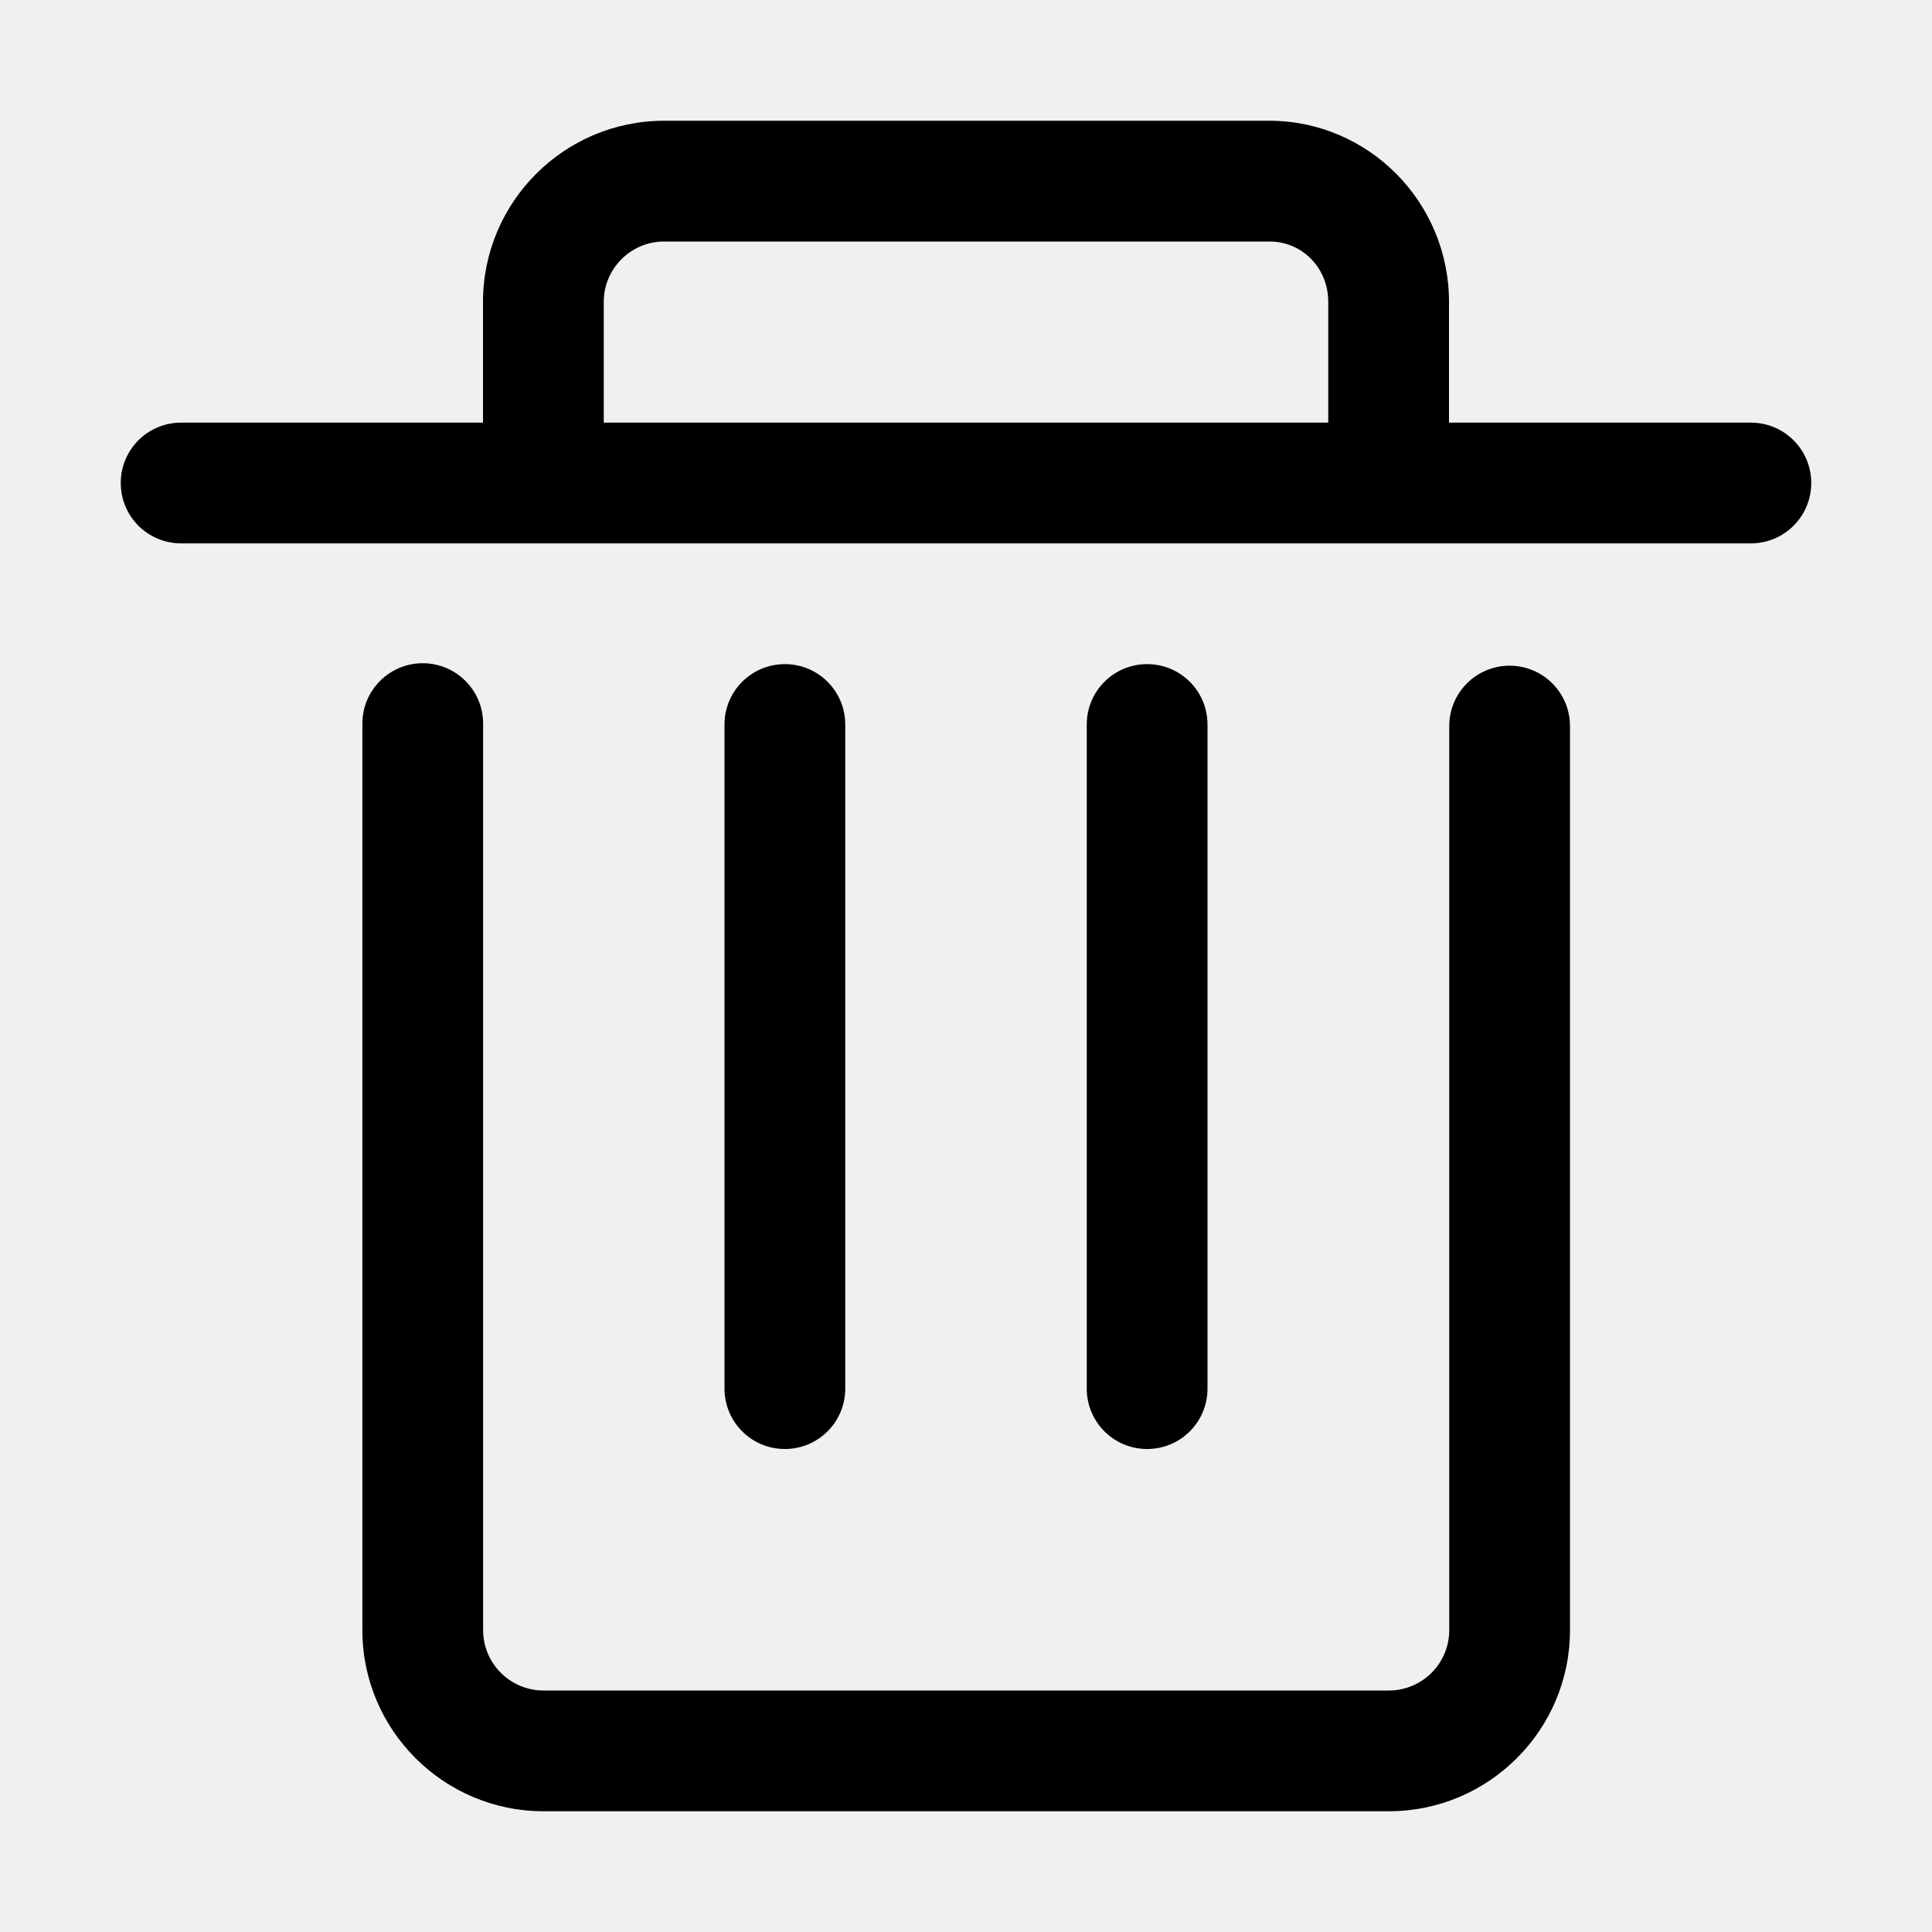
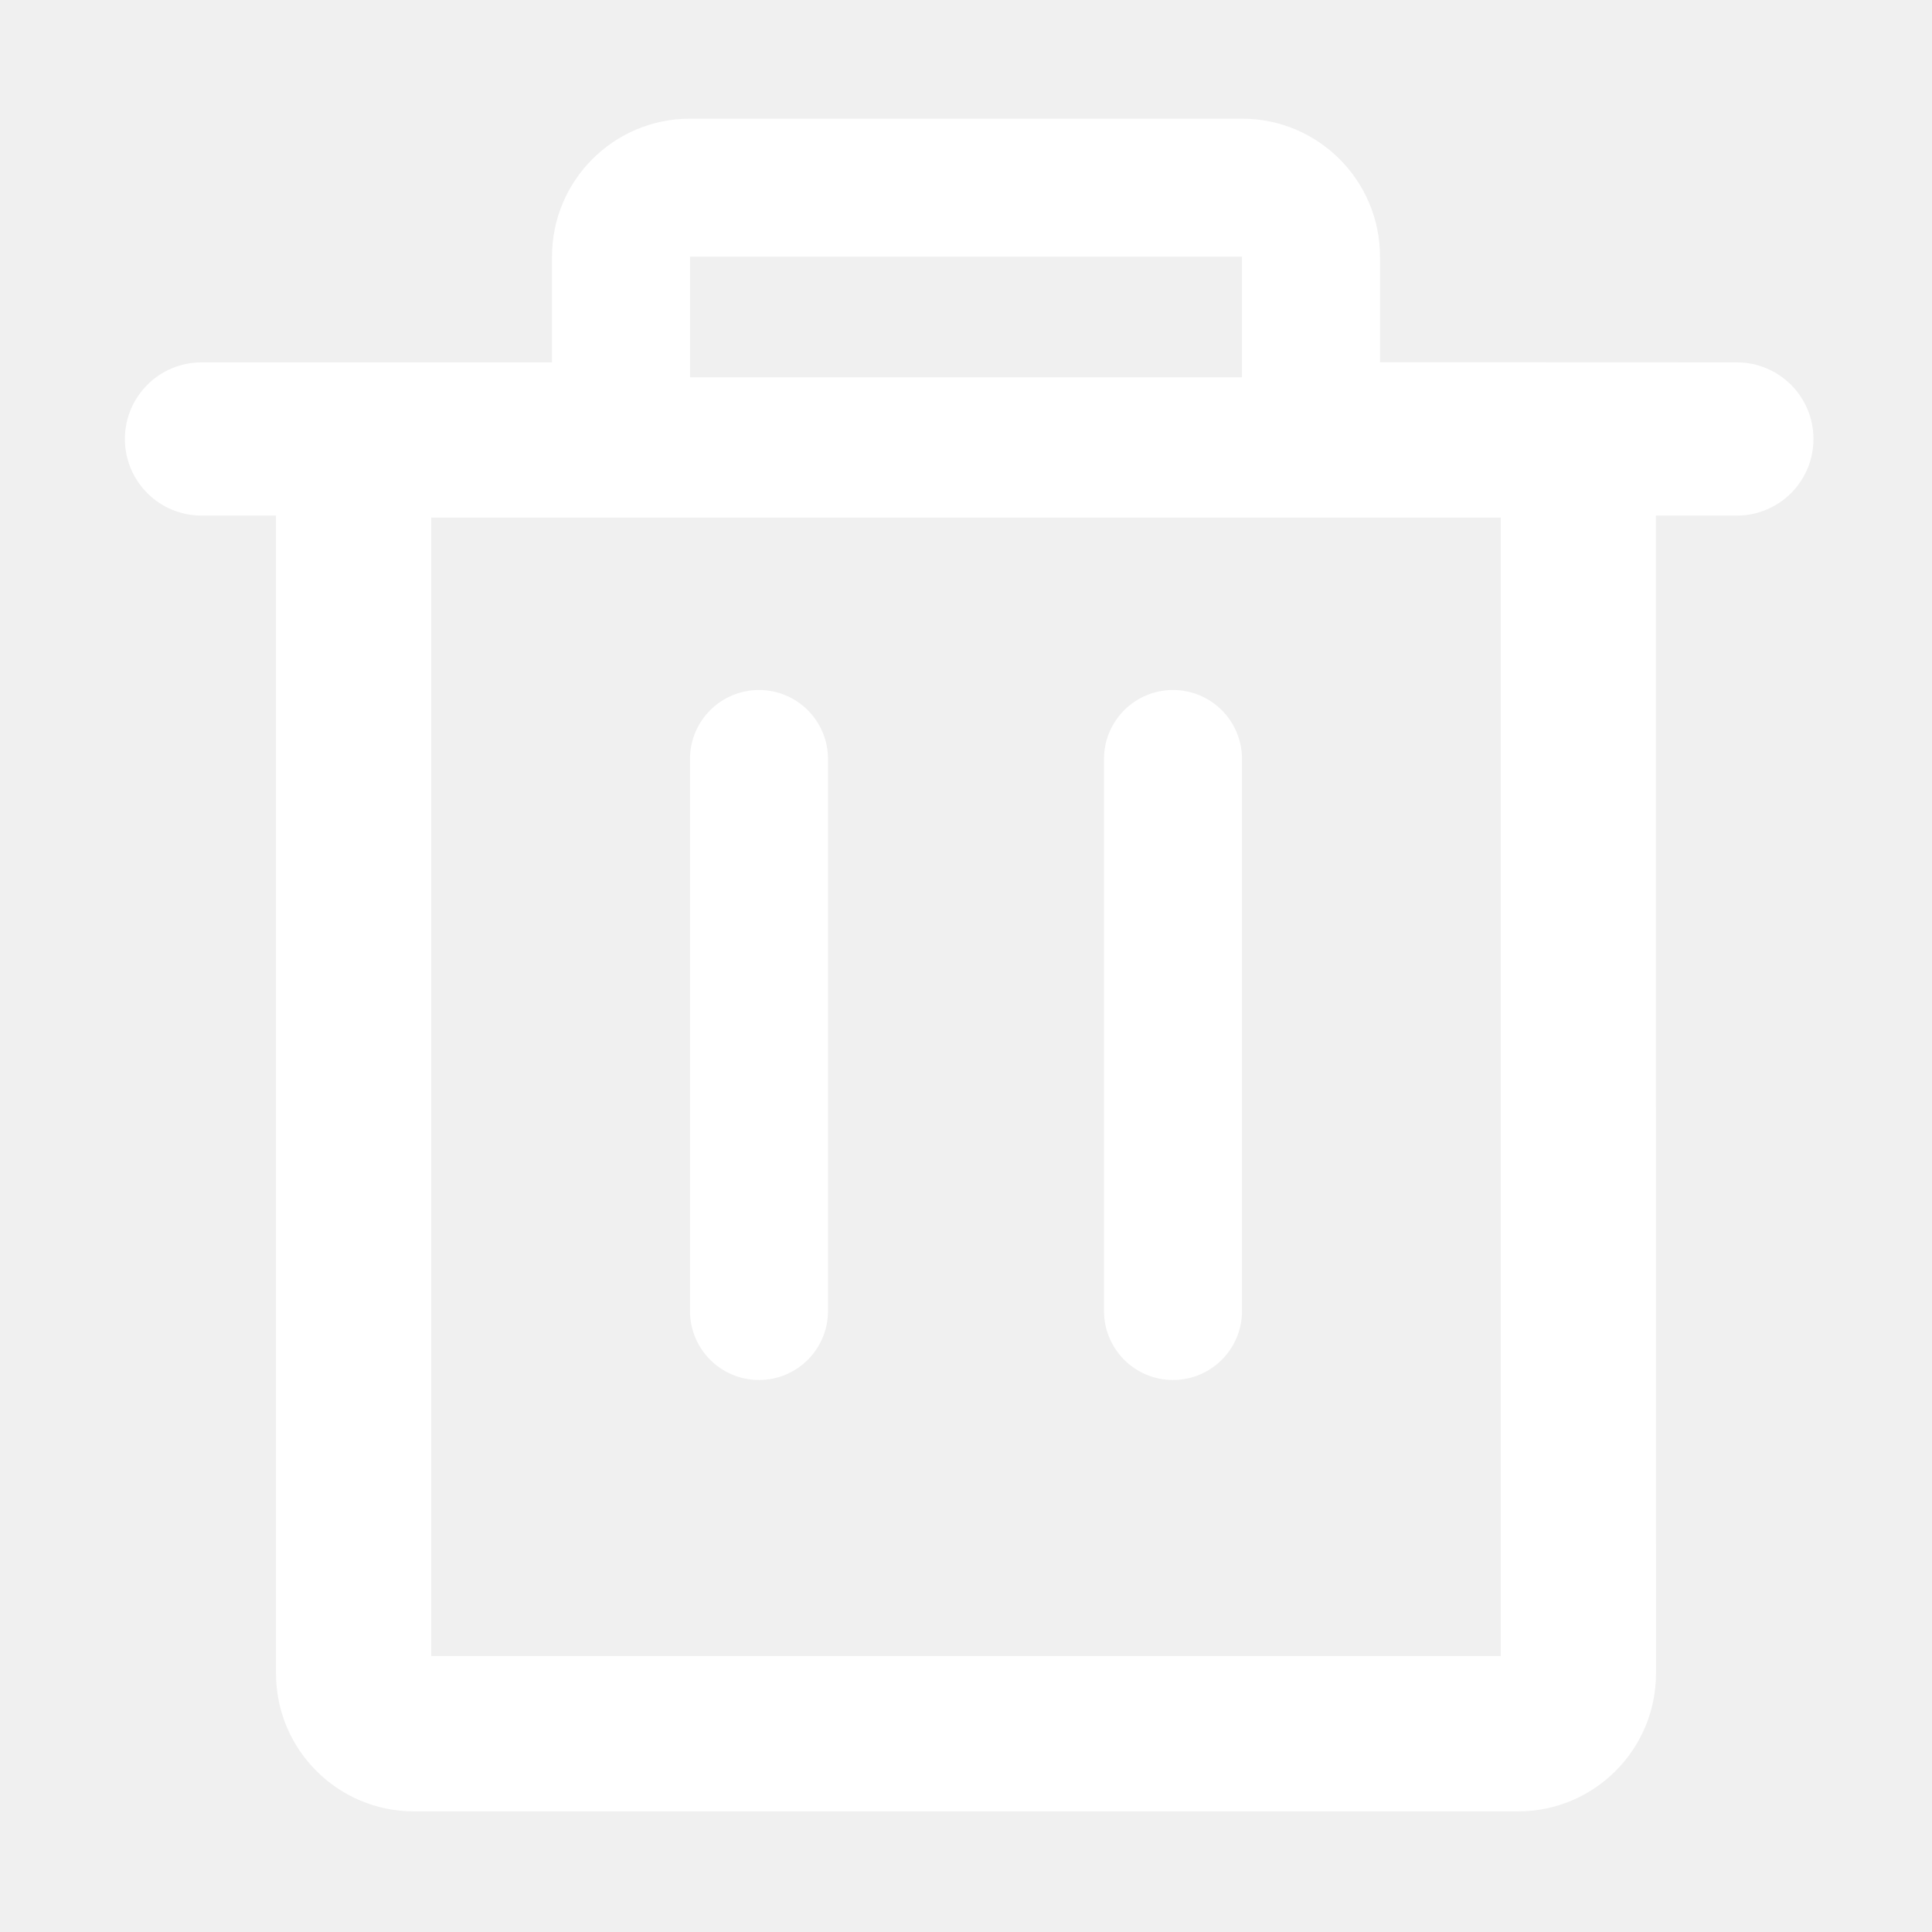
- <svg xmlns="http://www.w3.org/2000/svg" t="1648740297472" class="icon" viewBox="0 0 1024 1024" version="1.1" p-id="15826" width="200" height="200">
+ <svg xmlns="http://www.w3.org/2000/svg" t="1650781475131" class="icon" viewBox="0 0 1024 1024" version="1.1" p-id="3634" width="200" height="200">
  <defs>
-     <style type="text/css" />
+     <style type="text/css">@font-face { font-family: feedback-iconfont; src: url("//at.alicdn.com/t/font_1031158_u69w8yhxdu.woff2?t=1630033759944") format("woff2"), url("//at.alicdn.com/t/font_1031158_u69w8yhxdu.woff?t=1630033759944") format("woff"), url("//at.alicdn.com/t/font_1031158_u69w8yhxdu.ttf?t=1630033759944") format("truetype"); }
+ </style>
  </defs>
-   <path d="M608 768c-17.696 0-32-14.304-32-32L576 384c0-17.696 14.304-32 32-32s32 14.304 32 32l0 352C640 753.696 625.696 768 608 768z" p-id="15827" />
-   <path d="M416 768c-17.696 0-32-14.304-32-32L384 384c0-17.696 14.304-32 32-32s32 14.304 32 32l0 352C448 753.696 433.696 768 416 768z" p-id="15828" />
-   <path d="M928 224l-160 0L768 160c0-52.928-42.72-96-95.264-96L352 64C299.072 64 256 107.072 256 160l0 64L96 224C78.304 224 64 238.304 64 256s14.304 32 32 32l832 0c17.696 0 32-14.304 32-32S945.696 224 928 224zM320 160c0-17.632 14.368-32 32-32l320.736 0C690.272 128 704 142.048 704 160l0 64L320 224 320 160z" p-id="15829" />
-   <path d="M736.128 960 288.064 960c-52.928 0-96-43.072-96-96L192.064 383.52c0-17.664 14.336-32 32-32s32 14.336 32 32L256.064 864c0 17.664 14.368 32 32 32l448.064 0c17.664 0 32-14.336 32-32L768.128 384.832c0-17.664 14.304-32 32-32s32 14.336 32 32L832.128 864C832.128 916.928 789.056 960 736.128 960z" p-id="15830" />
+   <path d="M365.714 199.973h292.571V136.046H365.714v64zM658.286 62.903a73.143 73.143 0 0 1 73.143 73.143v55.954l189.147 0.073a40.594 40.594 0 0 1 0 81.189h-42.935l0.073 613.669a73.143 73.143 0 0 1-73.143 73.143H219.429a73.143 73.143 0 0 1-73.143-73.143v-613.669h-39.497a40.594 40.594 0 1 1 0-81.189H292.571v-56.027a73.143 73.143 0 0 1 73.143-73.143h292.571z m137.143 211.456h-566.857V877.714h566.857V274.286zM402.286 365.714a36.571 36.571 0 0 1 36.571 36.571v292.571a36.571 36.571 0 1 1-73.143 0v-292.571a36.571 36.571 0 0 1 36.571-36.571z m219.429 0a36.571 36.571 0 0 1 36.571 36.571v292.571a36.571 36.571 0 1 1-73.143 0v-292.571a36.571 36.571 0 0 1 36.571-36.571z" p-id="3635" fill="#ffffff" />
</svg>
